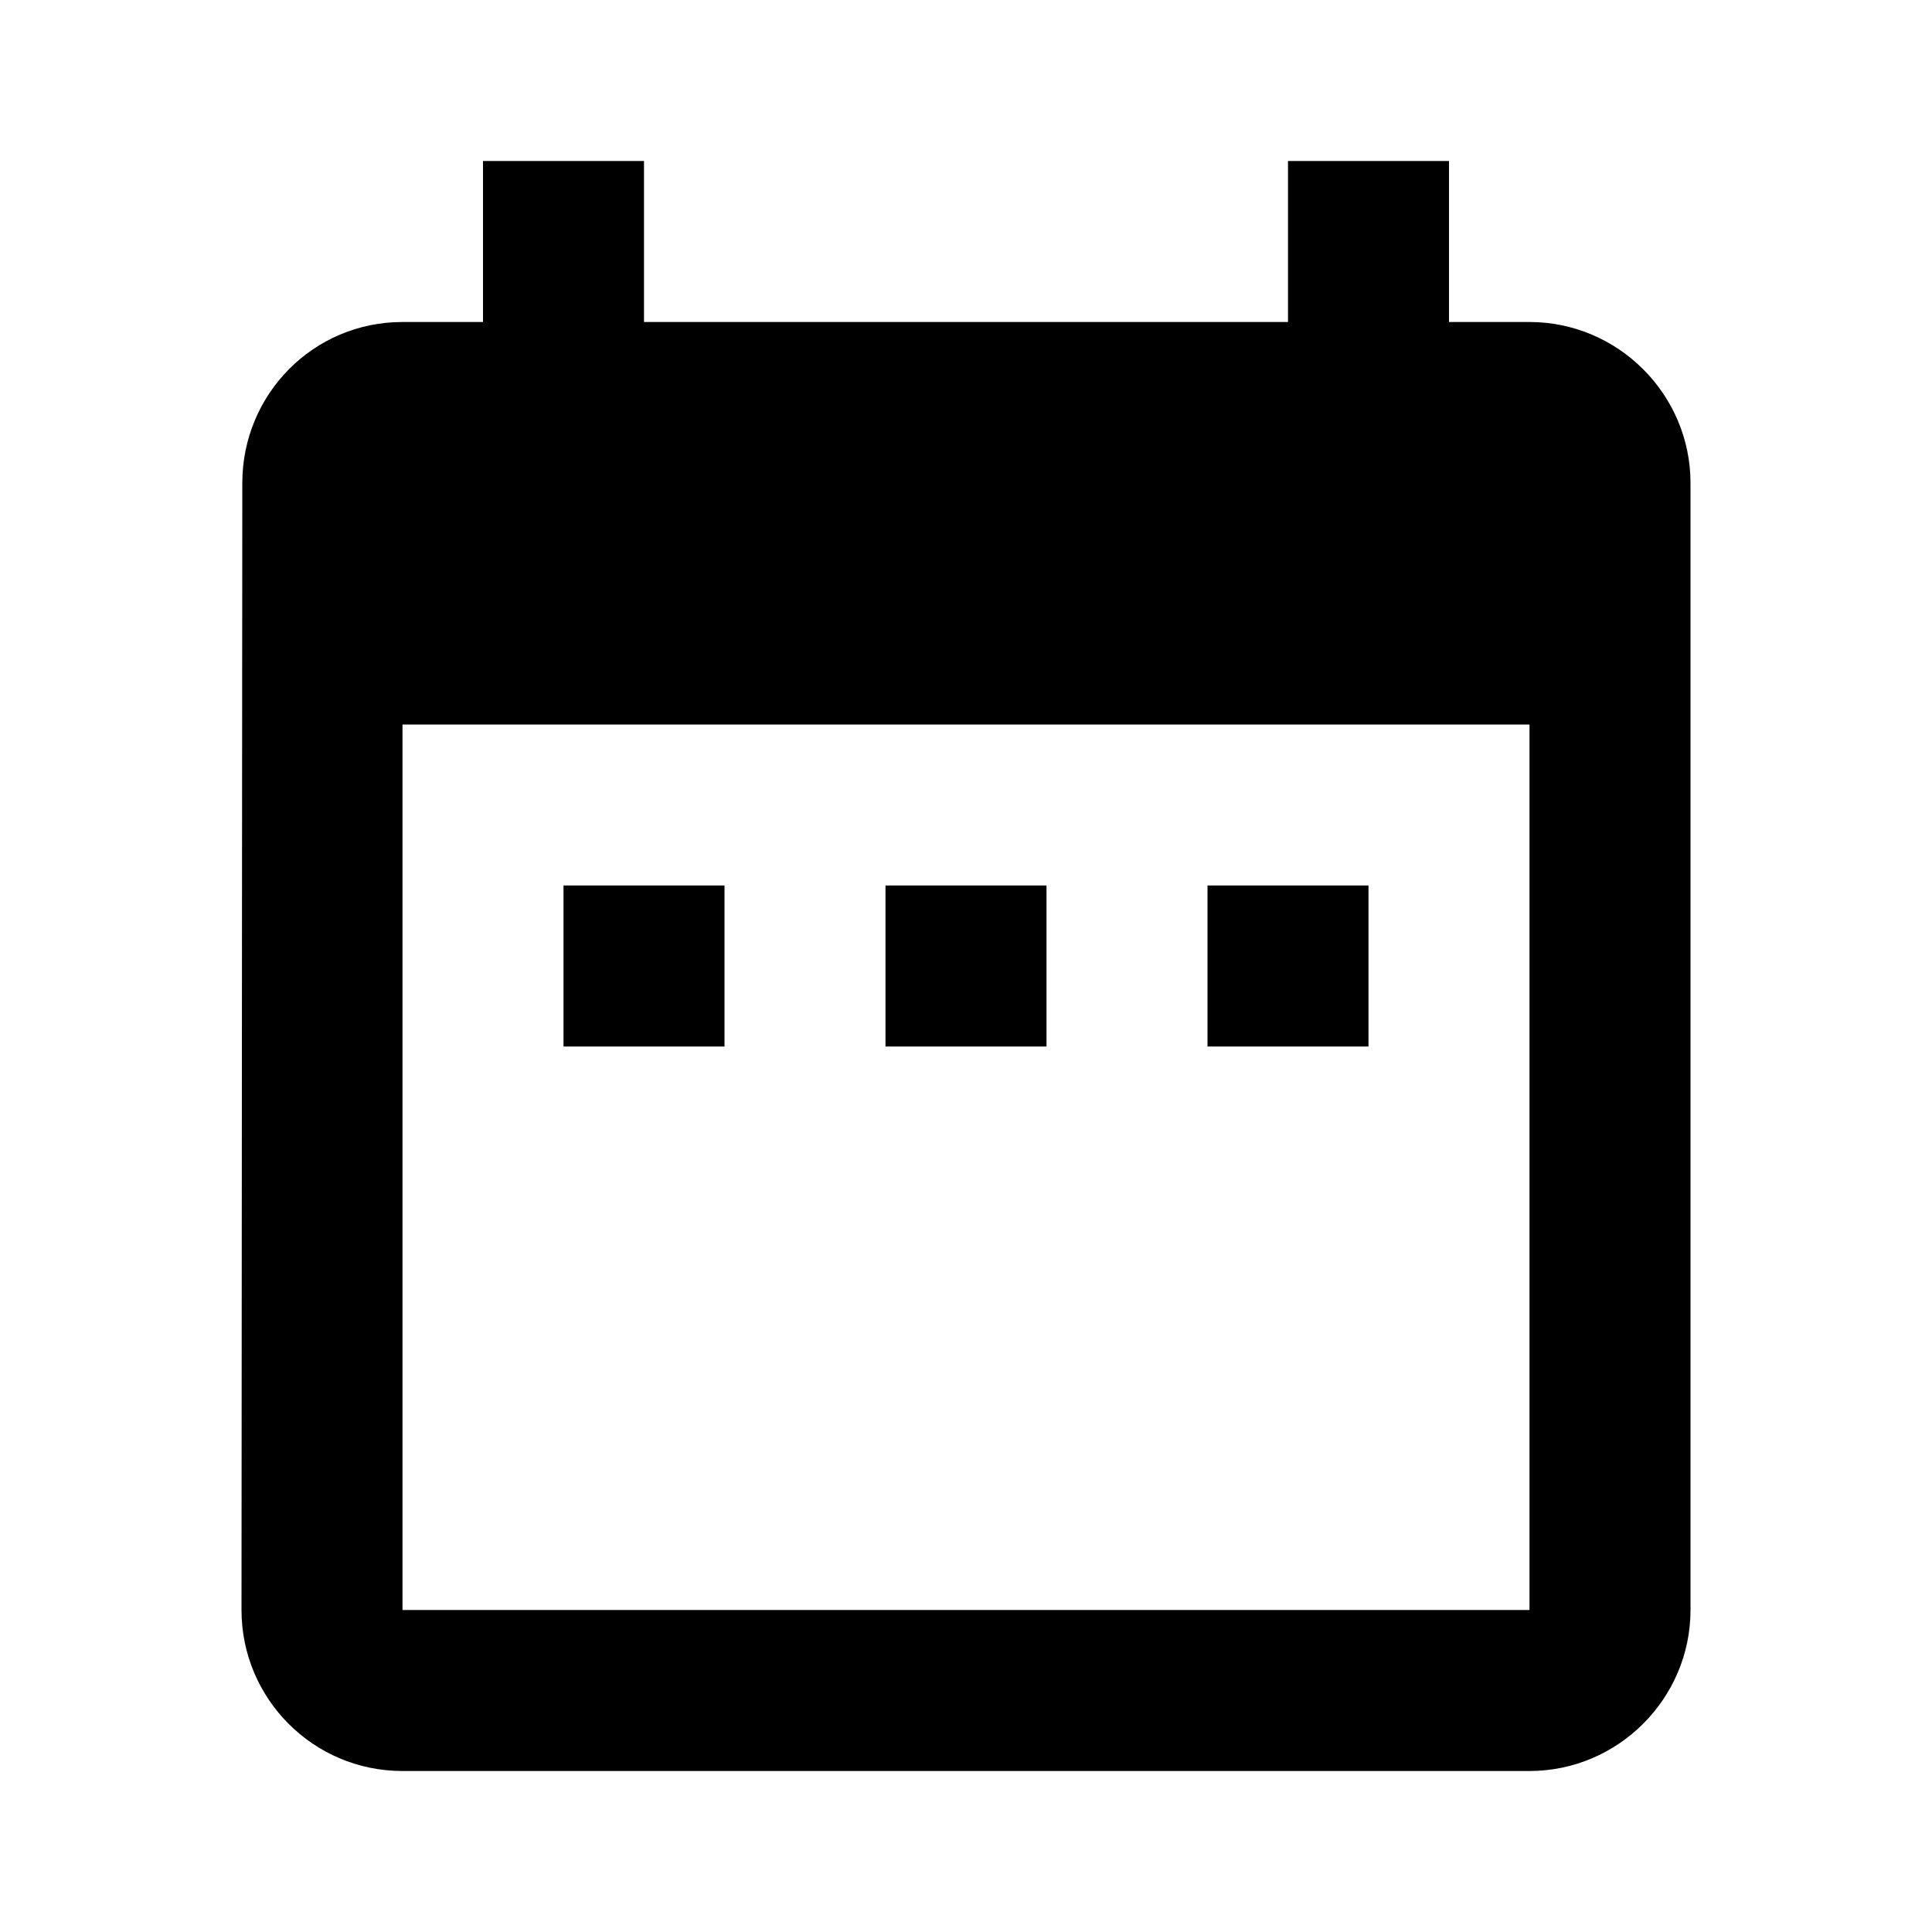
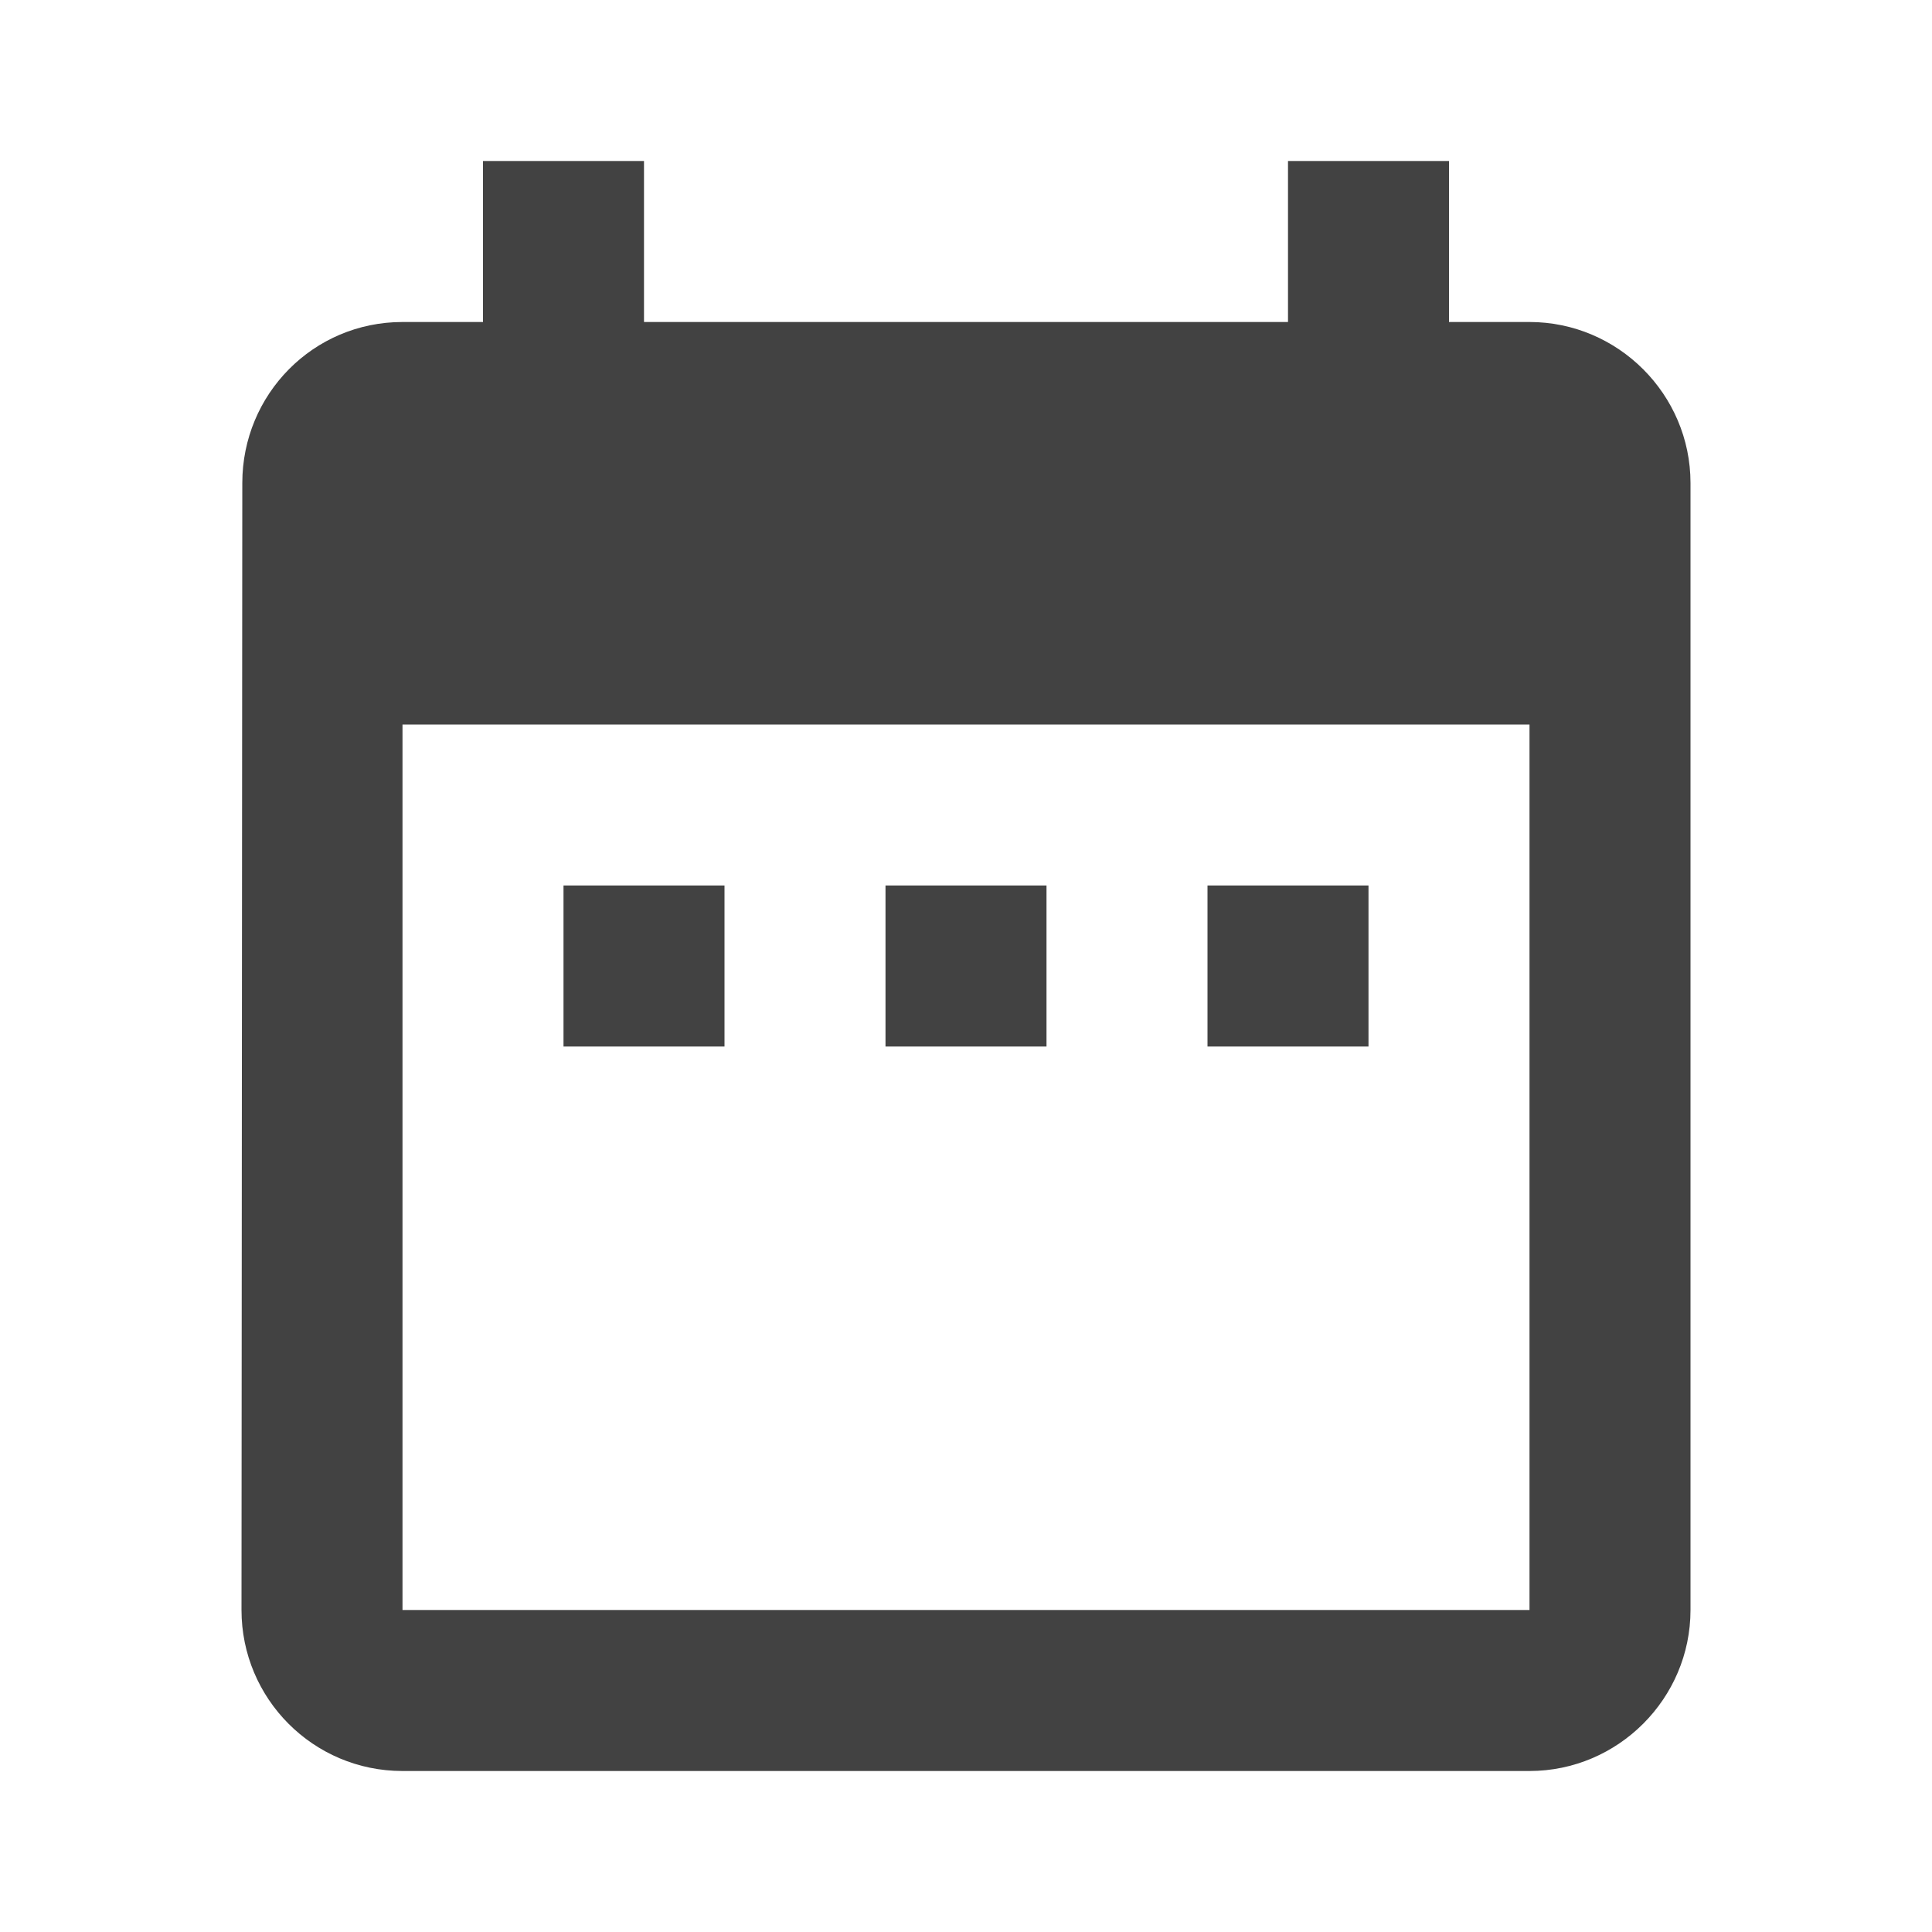
- <svg xmlns="http://www.w3.org/2000/svg" fill="#000000" height="24" viewBox="0 0 24 24" width="24">
+ <svg xmlns="http://www.w3.org/2000/svg" fill="#424242" height="24" viewBox="0 0 24 24" width="24">
  <path d="M9 11H7v2h2v-2zm4 0h-2v2h2v-2zm4 0h-2v2h2v-2zm2-7h-1V2h-2v2H8V2H6v2H5c-1.11 0-1.99.9-1.99 2L3 20c0 1.1.89 2 2 2h14c1.1 0 2-.9 2-2V6c0-1.1-.9-2-2-2zm0 16H5V9h14v11z" />
  <path d="M0 0h24v24H0z" fill="none" />
</svg>
